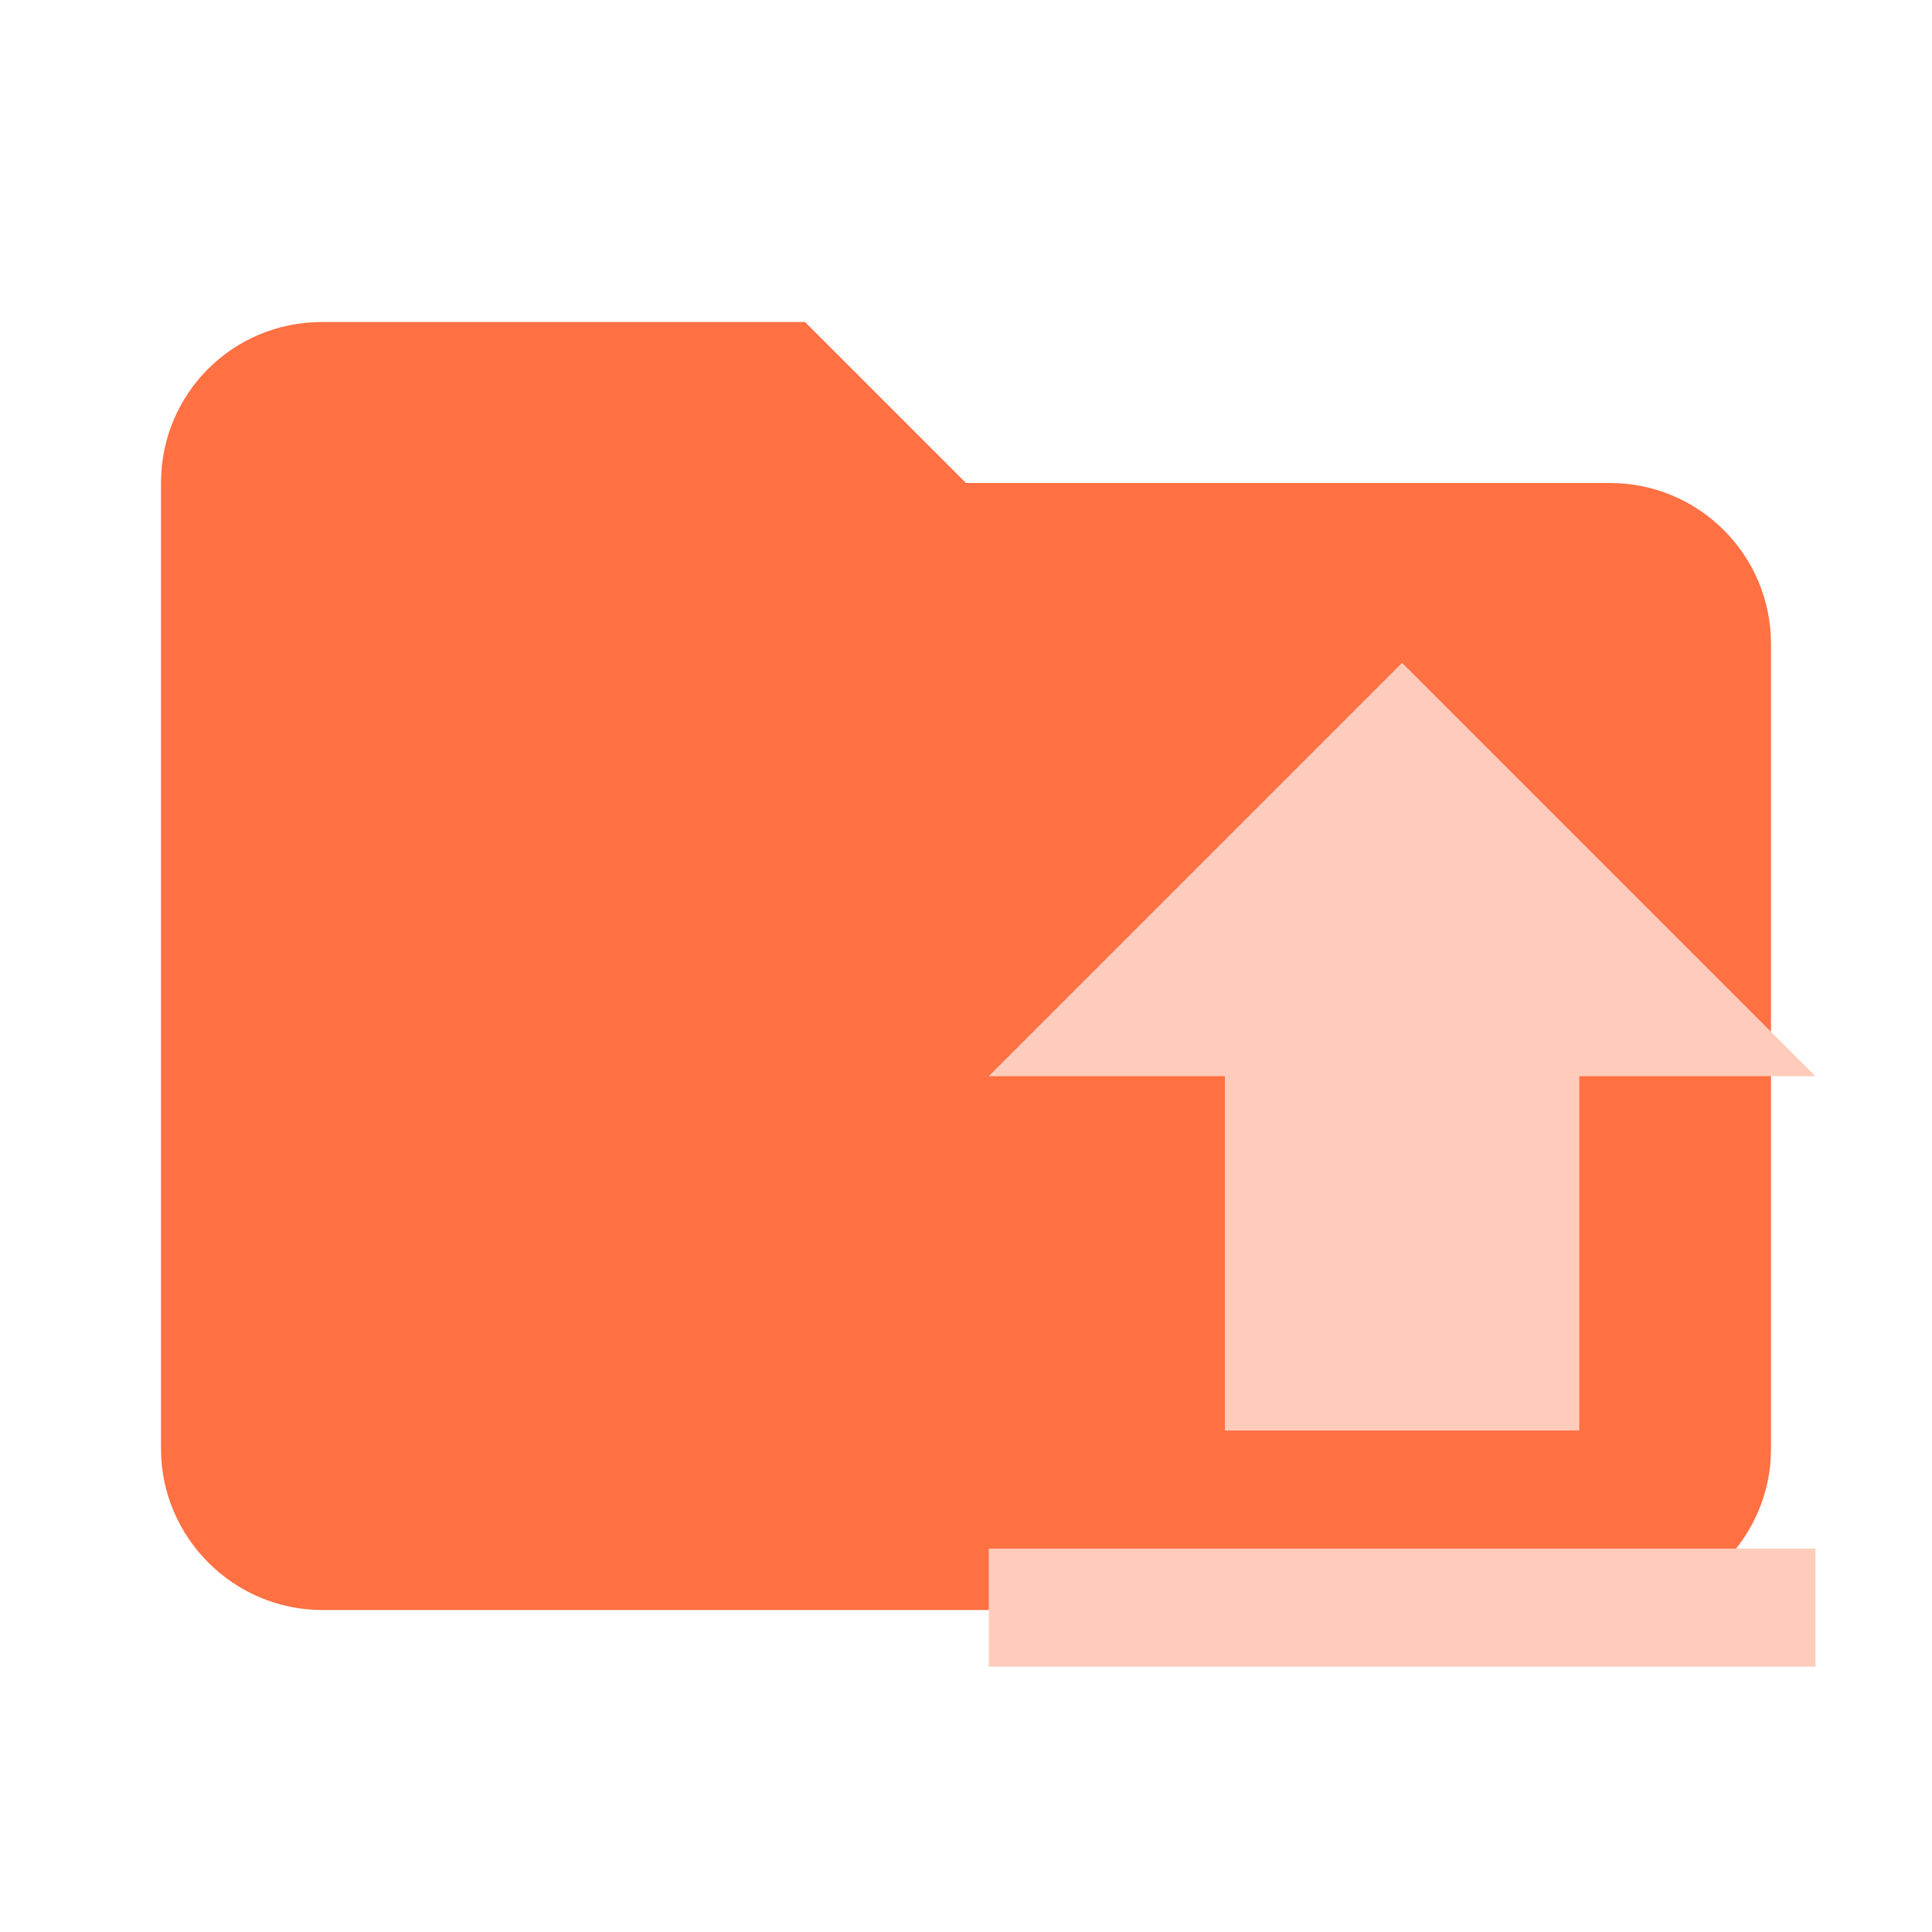
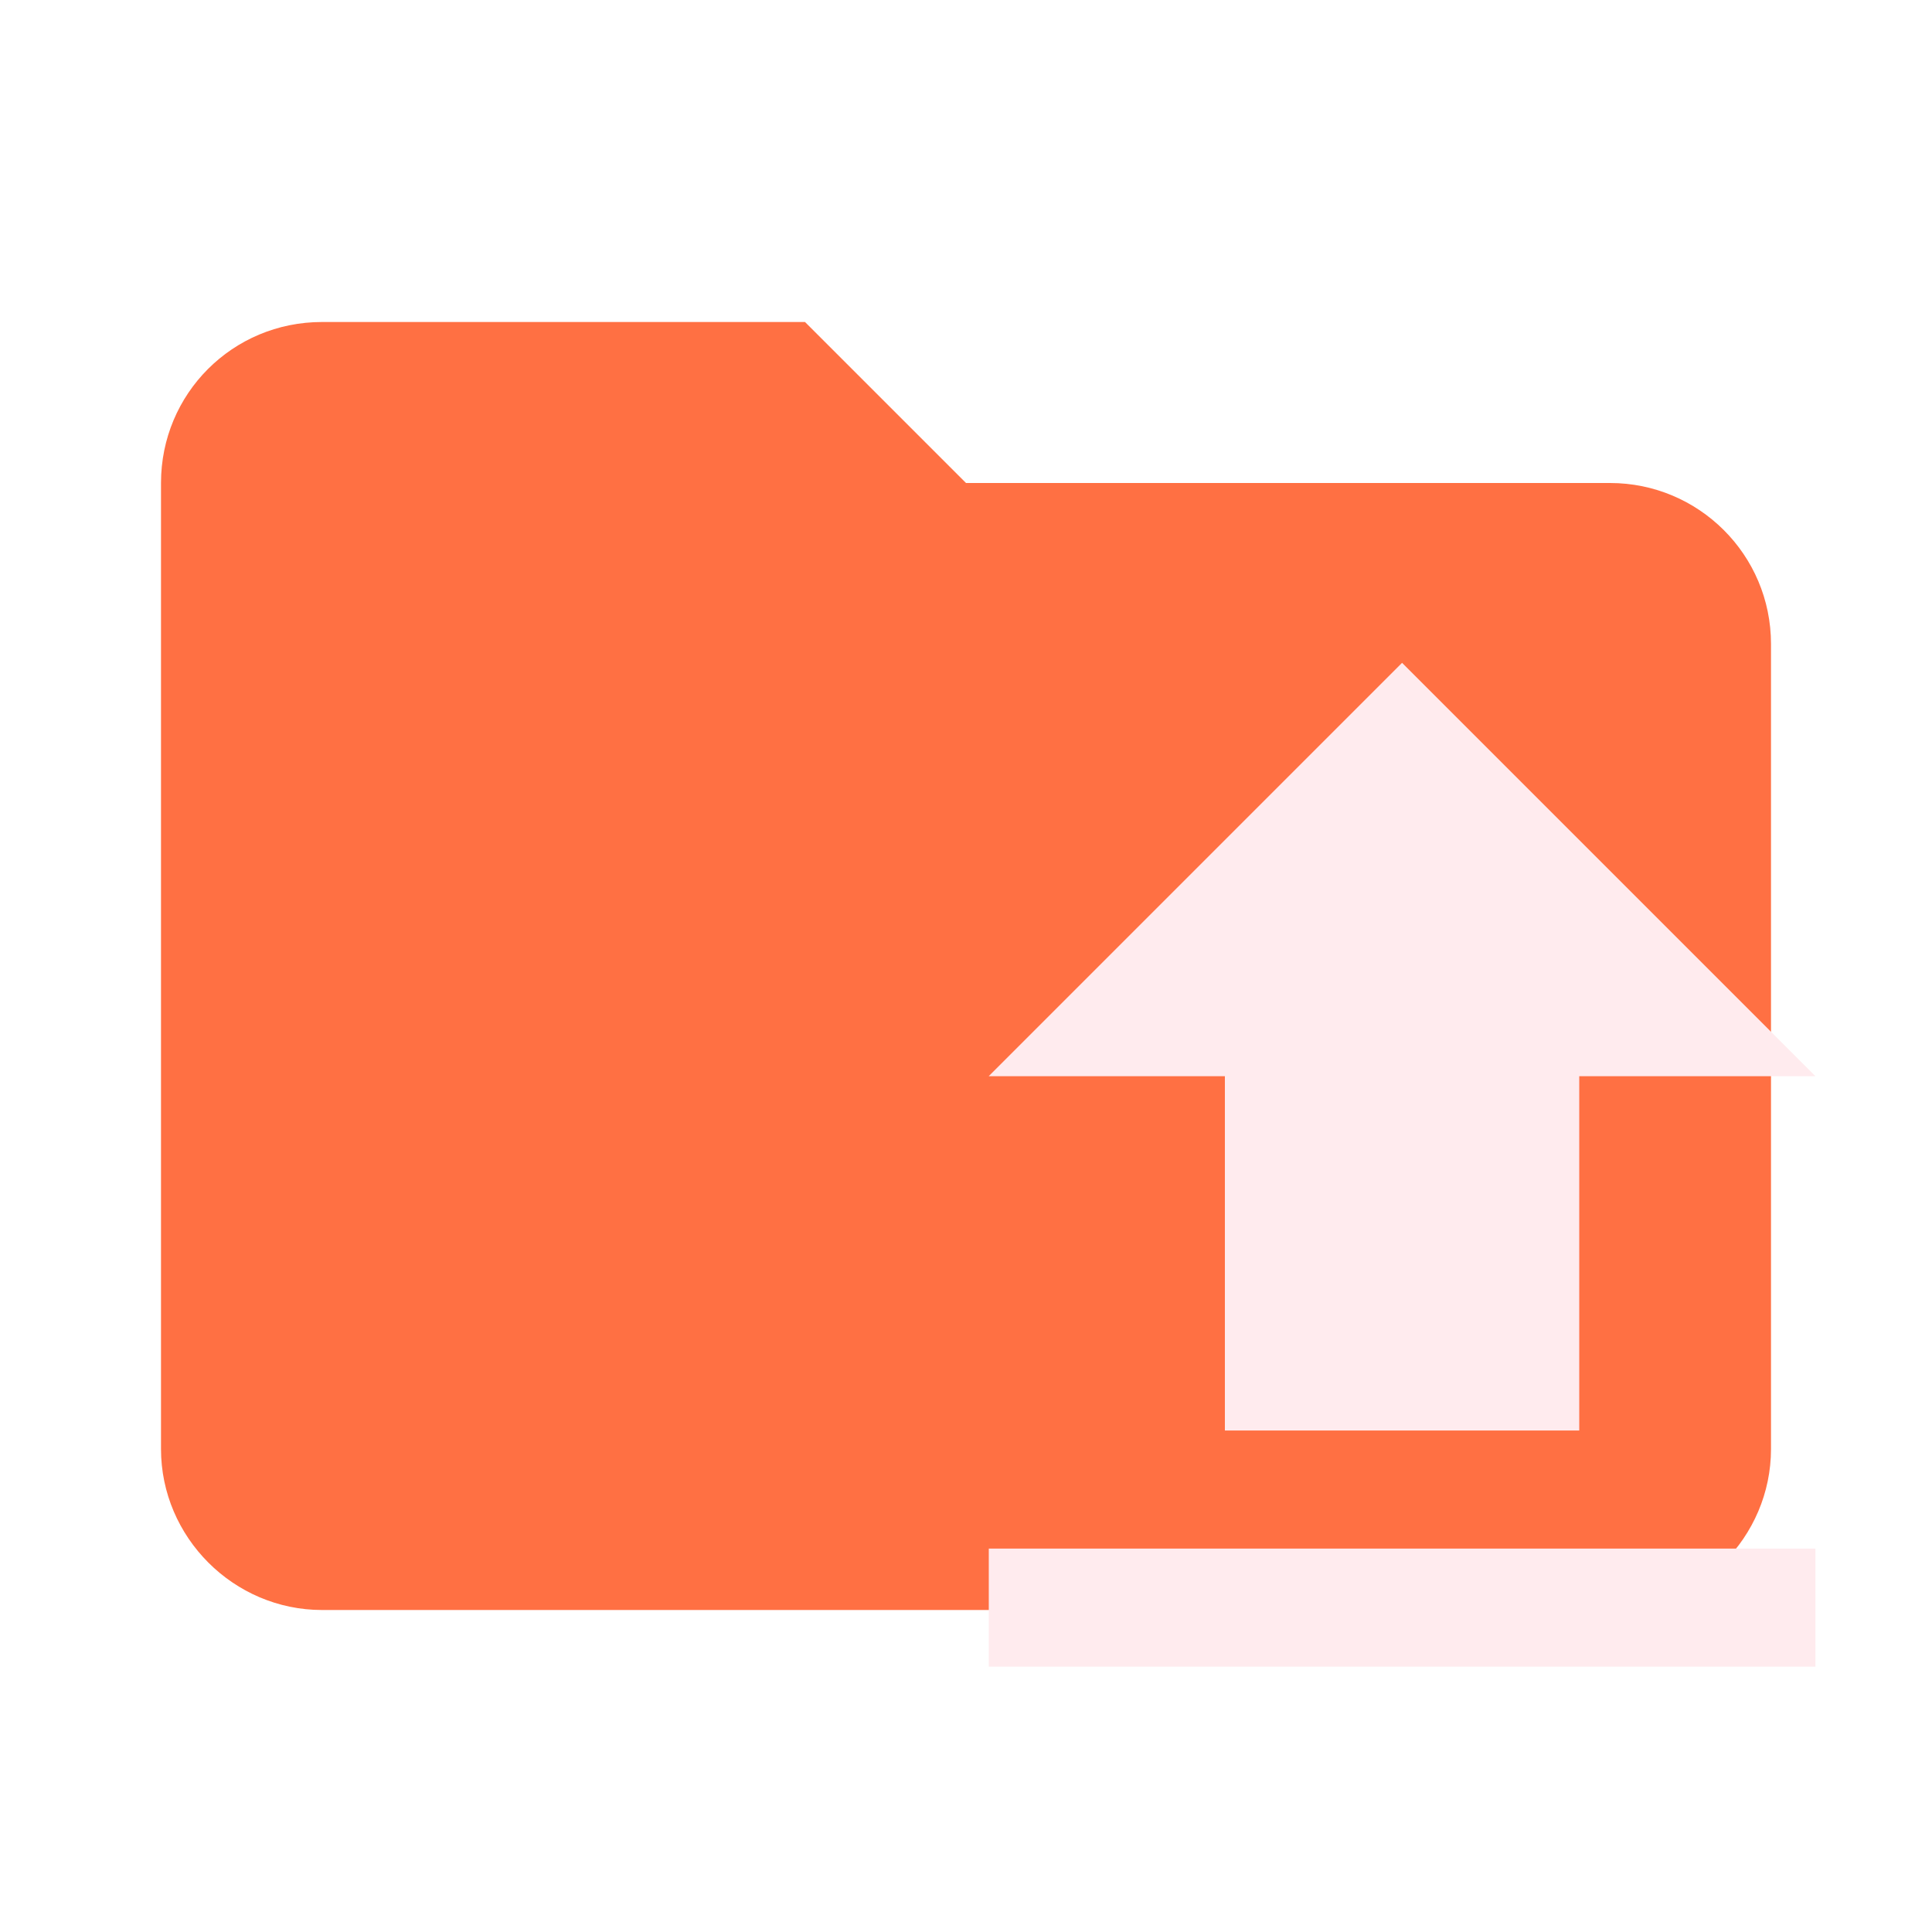
<svg xmlns="http://www.w3.org/2000/svg" clip-rule="evenodd" fill-rule="evenodd" stroke-linejoin="round" stroke-miterlimit="1.414" version="1.1" viewBox="0 0 24 24" xml:space="preserve" width="16px" height="16px">
  <path d="m10 4h-6c-1.11 0-2 .89-2 2v12c0 1.097.903 2 2 2h16c1.097 0 2-.903 2-2v-10c0-1.11-.9-2-2-2h-8l-2-2z" fill="#e57373" fill-rule="nonzero" style="fill:#ff7043" />
-   <path d="m15.216 17.77v-4.401h-2.934l5.135-5.135 5.135 5.135h-2.934v4.401h-4.401m-2.934 2.934v-1.467h10.269v1.467z" style="fill:#ffccbc;stroke-width:.734" />
+   <path d="m15.216 17.77v-4.401h-2.934l5.135-5.135 5.135 5.135h-2.934v4.401h-4.401m-2.934 2.934v-1.467h10.269v1.467z" fill="#FFEBEE" />
</svg>
